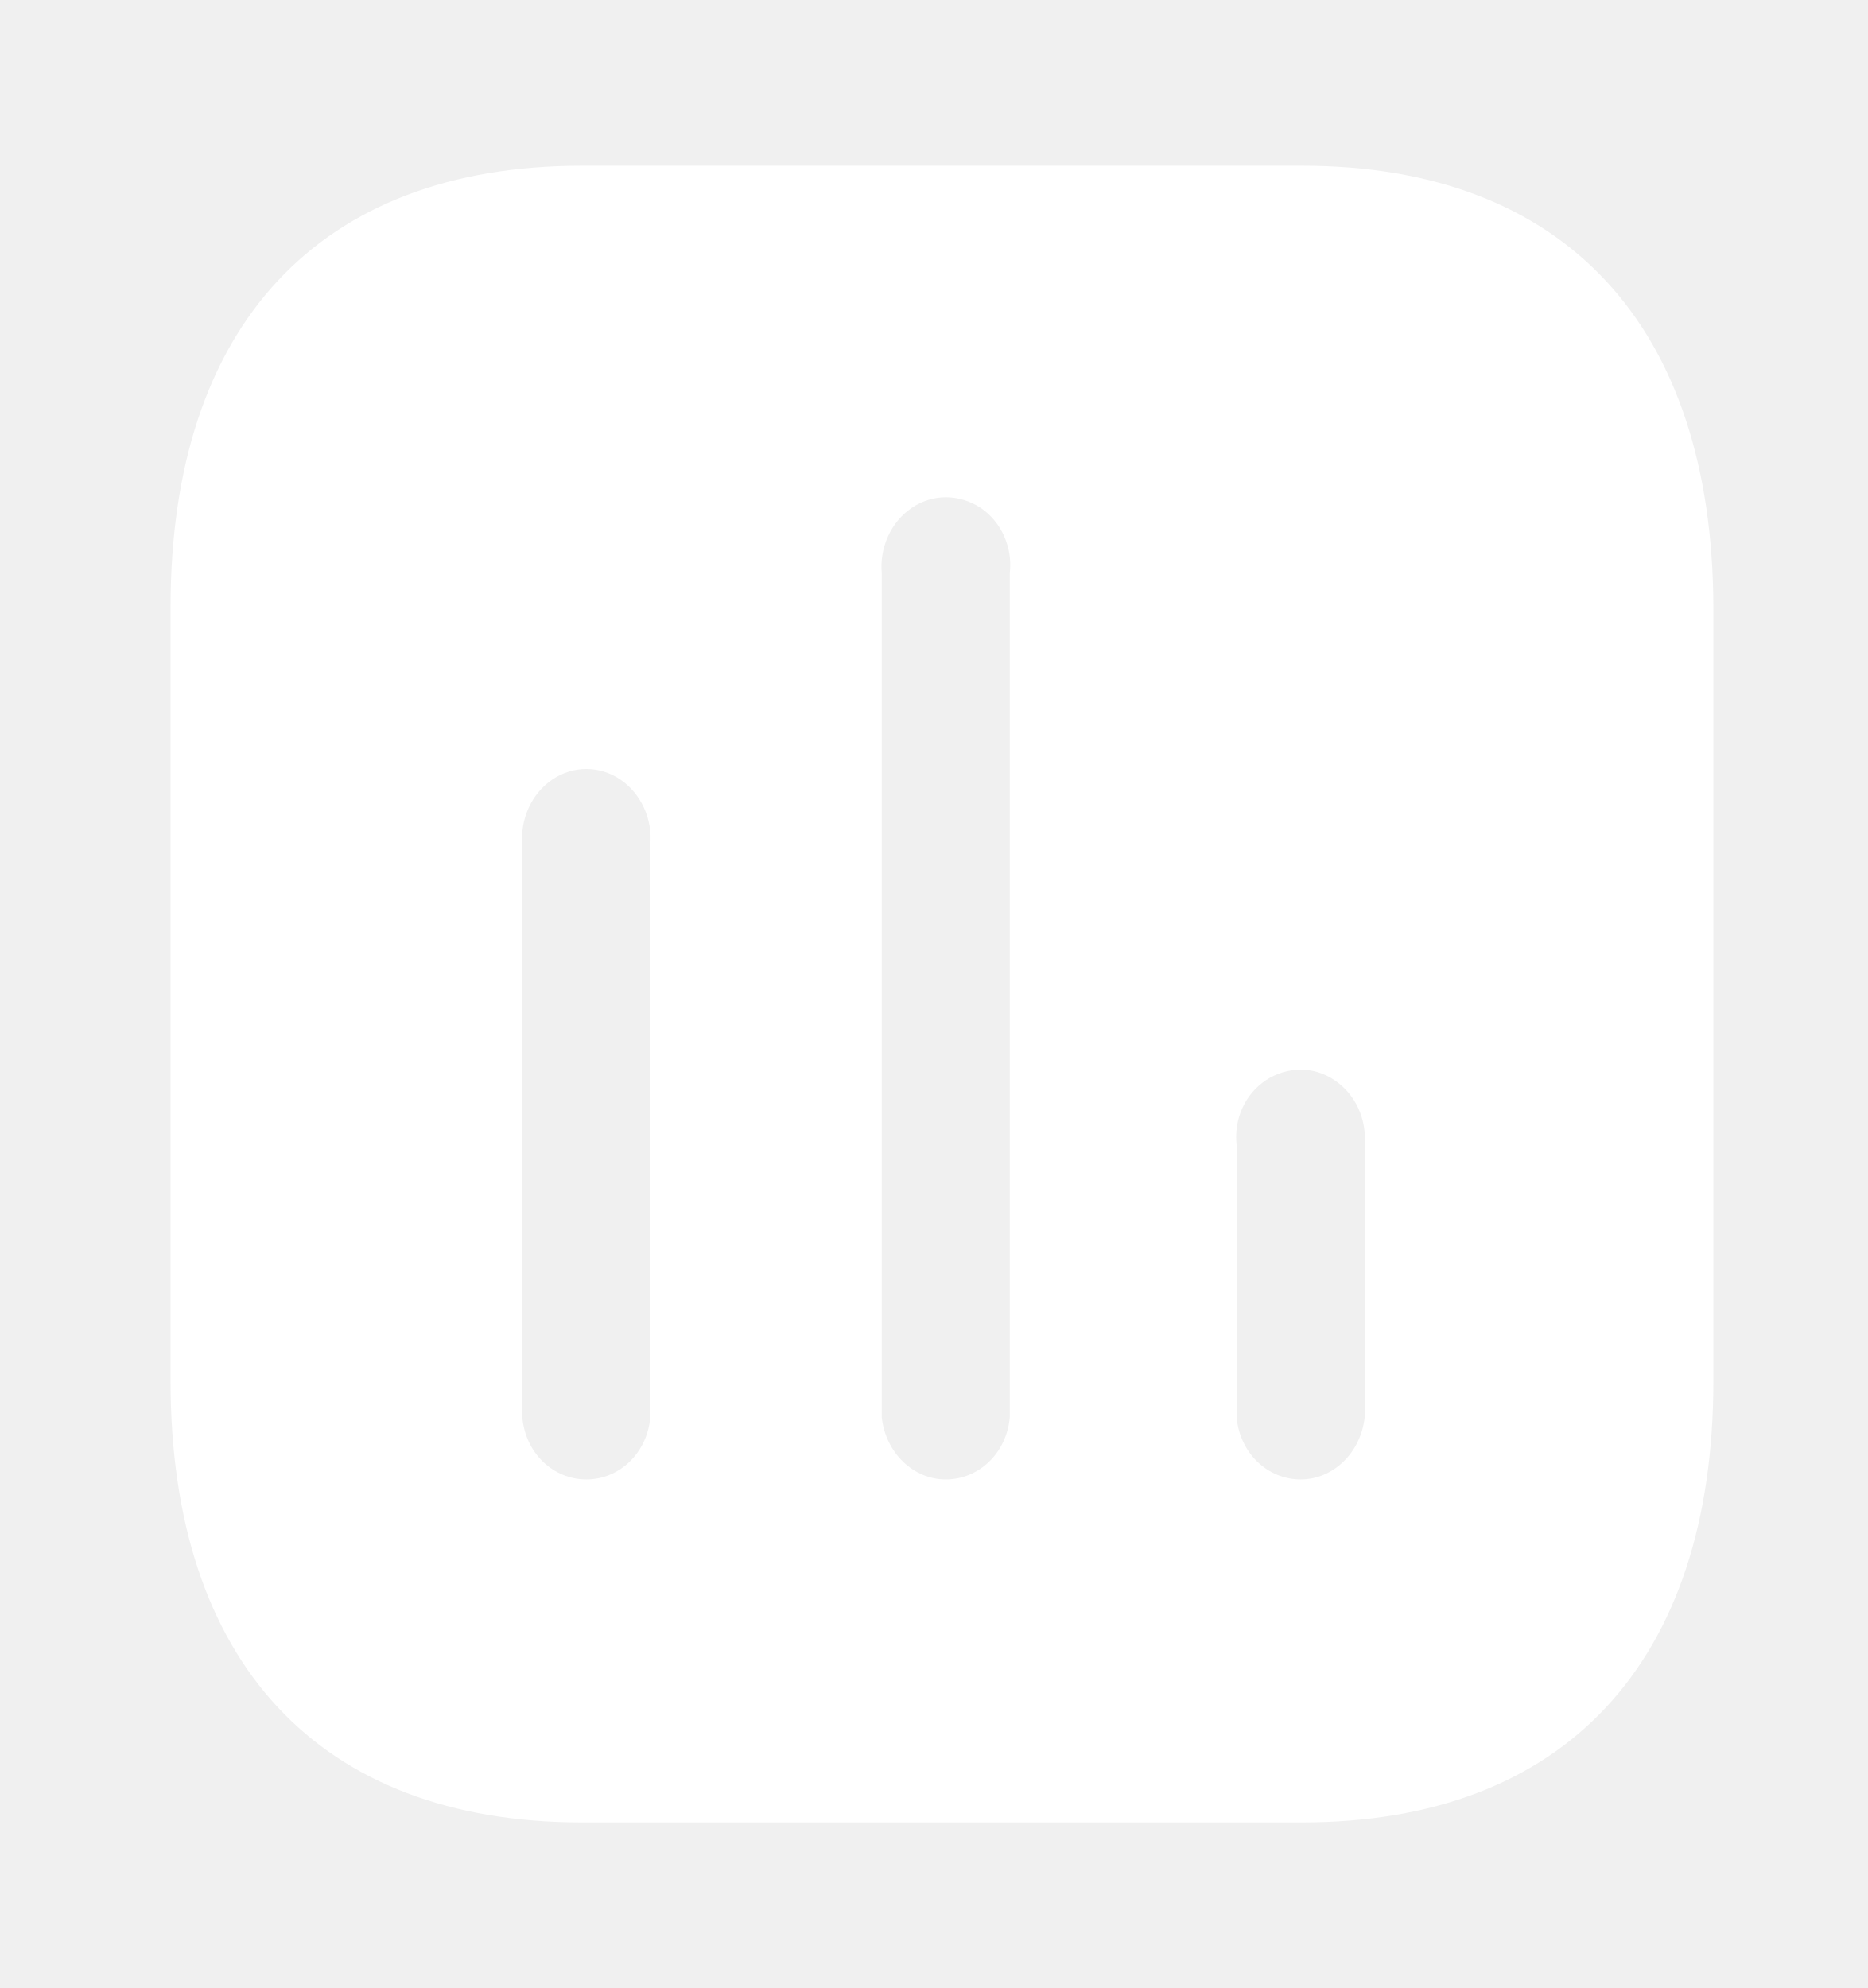
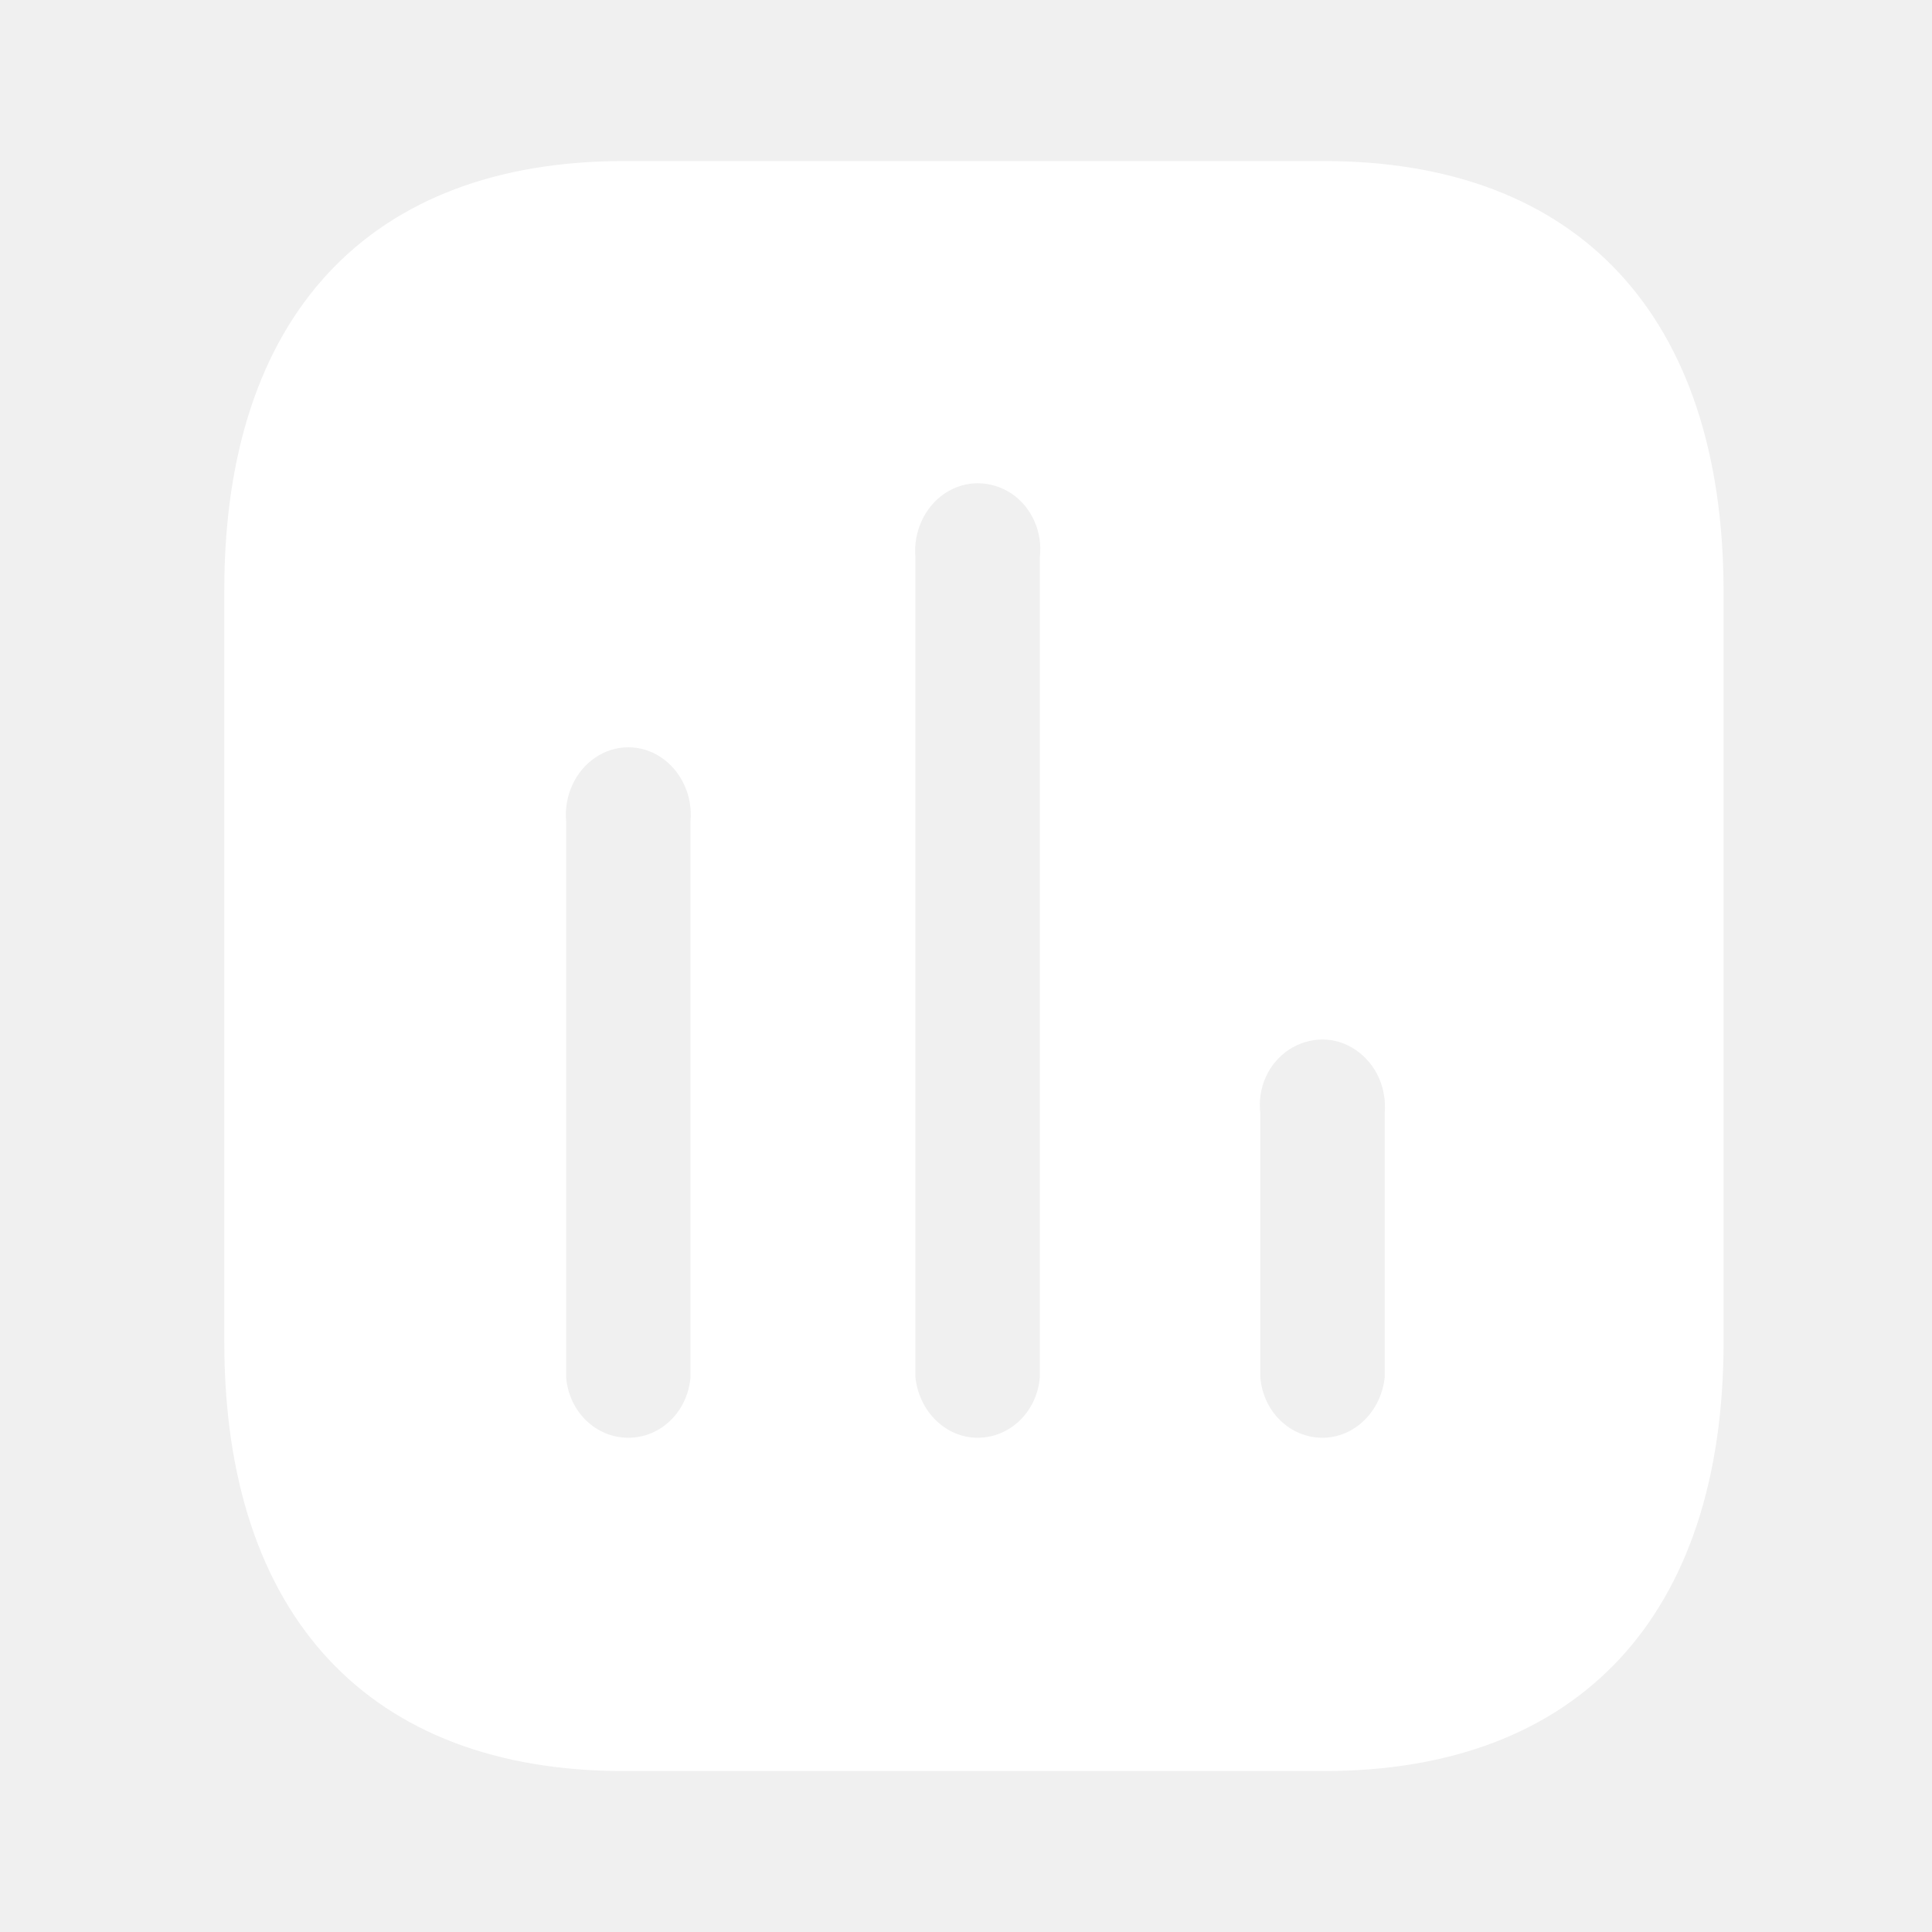
- <svg xmlns="http://www.w3.org/2000/svg" width="31" height="33" viewBox="0 0 31 33" fill="none">
+ <svg xmlns="http://www.w3.org/2000/svg" width="33" height="33" viewBox="0 0 31 33" fill="none">
  <path fill-rule="evenodd" clip-rule="evenodd" d="M9.656 2.751H21.614C25.968 2.751 28.427 5.403 28.44 10.079V22.922C28.44 27.597 25.968 30.251 21.614 30.251H9.656C5.301 30.251 2.831 27.597 2.831 22.922V10.079C2.831 5.403 5.301 2.751 9.656 2.751ZM15.698 24.558C16.25 24.558 16.71 24.118 16.761 23.527V9.516C16.812 9.089 16.622 8.662 16.276 8.429C15.916 8.196 15.481 8.196 15.136 8.429C14.789 8.662 14.598 9.089 14.636 9.516V23.527C14.701 24.118 15.161 24.558 15.698 24.558ZM21.59 24.558C22.127 24.558 22.587 24.118 22.652 23.527V19.017C22.689 18.576 22.499 18.164 22.152 17.931C21.807 17.697 21.372 17.697 21.013 17.931C20.666 18.164 20.476 18.576 20.527 19.017V23.527C20.578 24.118 21.038 24.558 21.59 24.558ZM10.794 23.527C10.743 24.118 10.283 24.558 9.732 24.558C9.181 24.558 8.72 24.118 8.67 23.527V14.026C8.632 13.598 8.822 13.173 9.169 12.939C9.514 12.706 9.95 12.706 10.296 12.939C10.641 13.173 10.834 13.598 10.794 14.026V23.527Z" fill="white" />
</svg>
